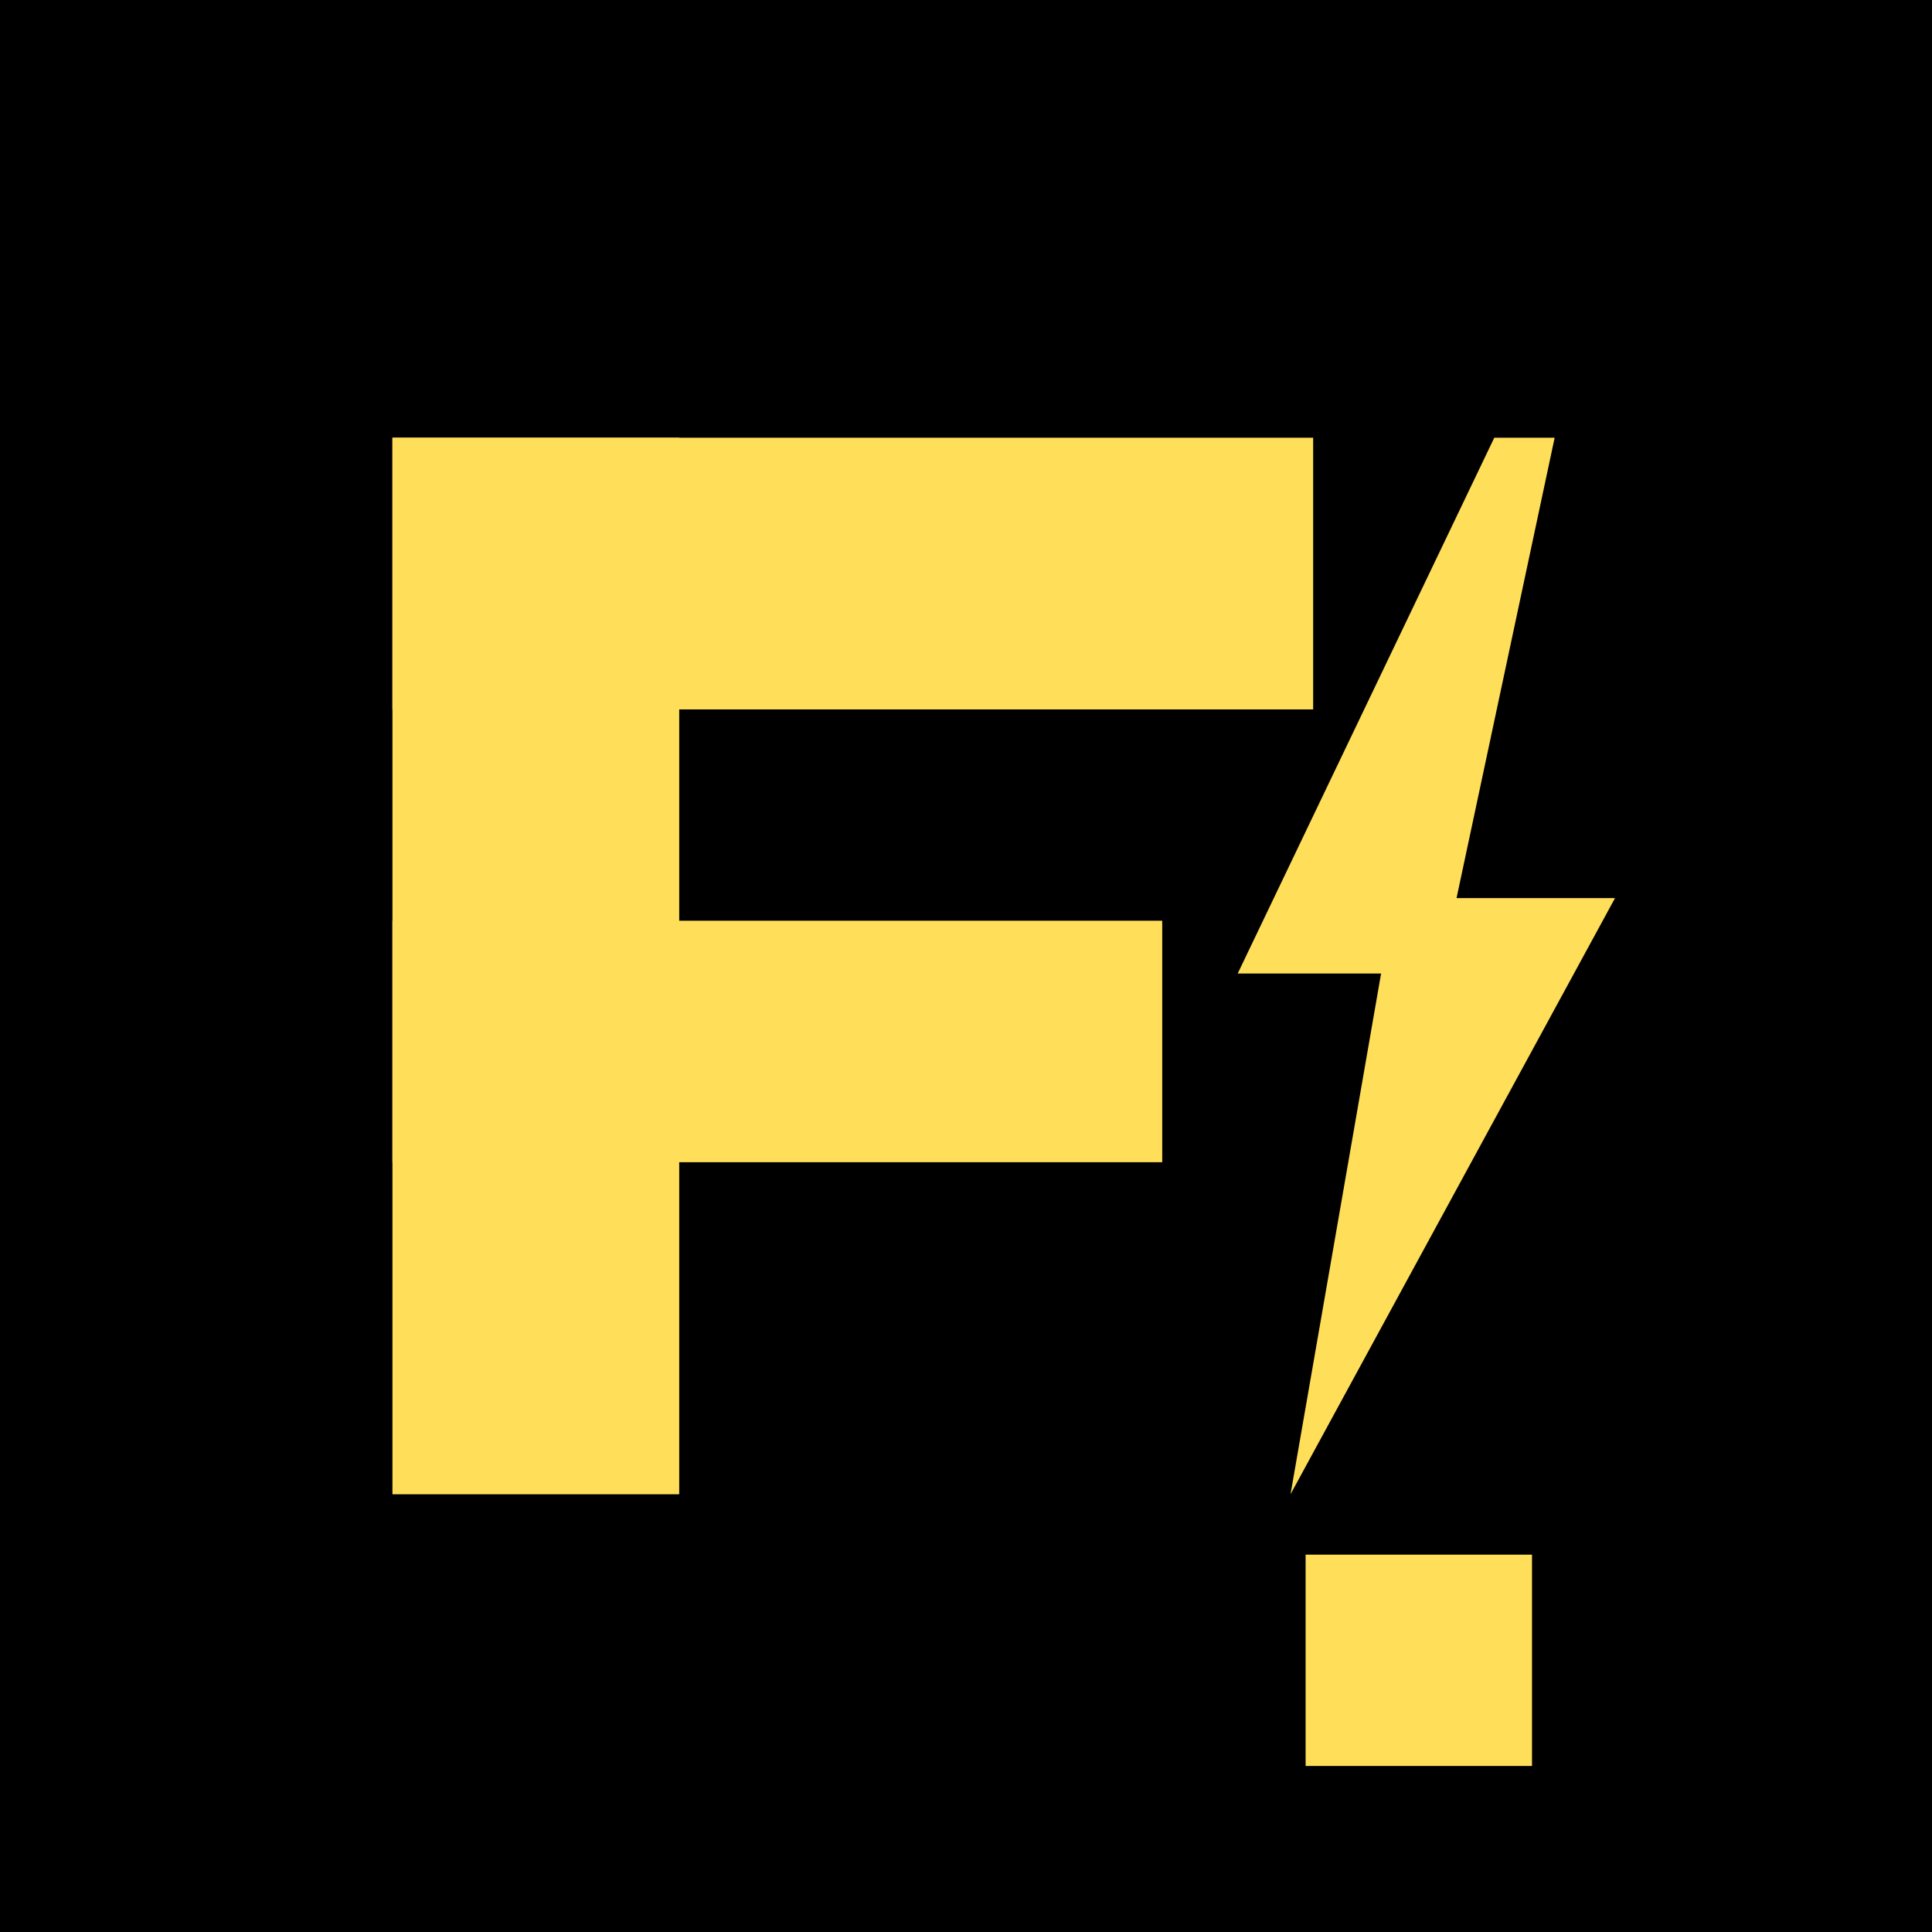
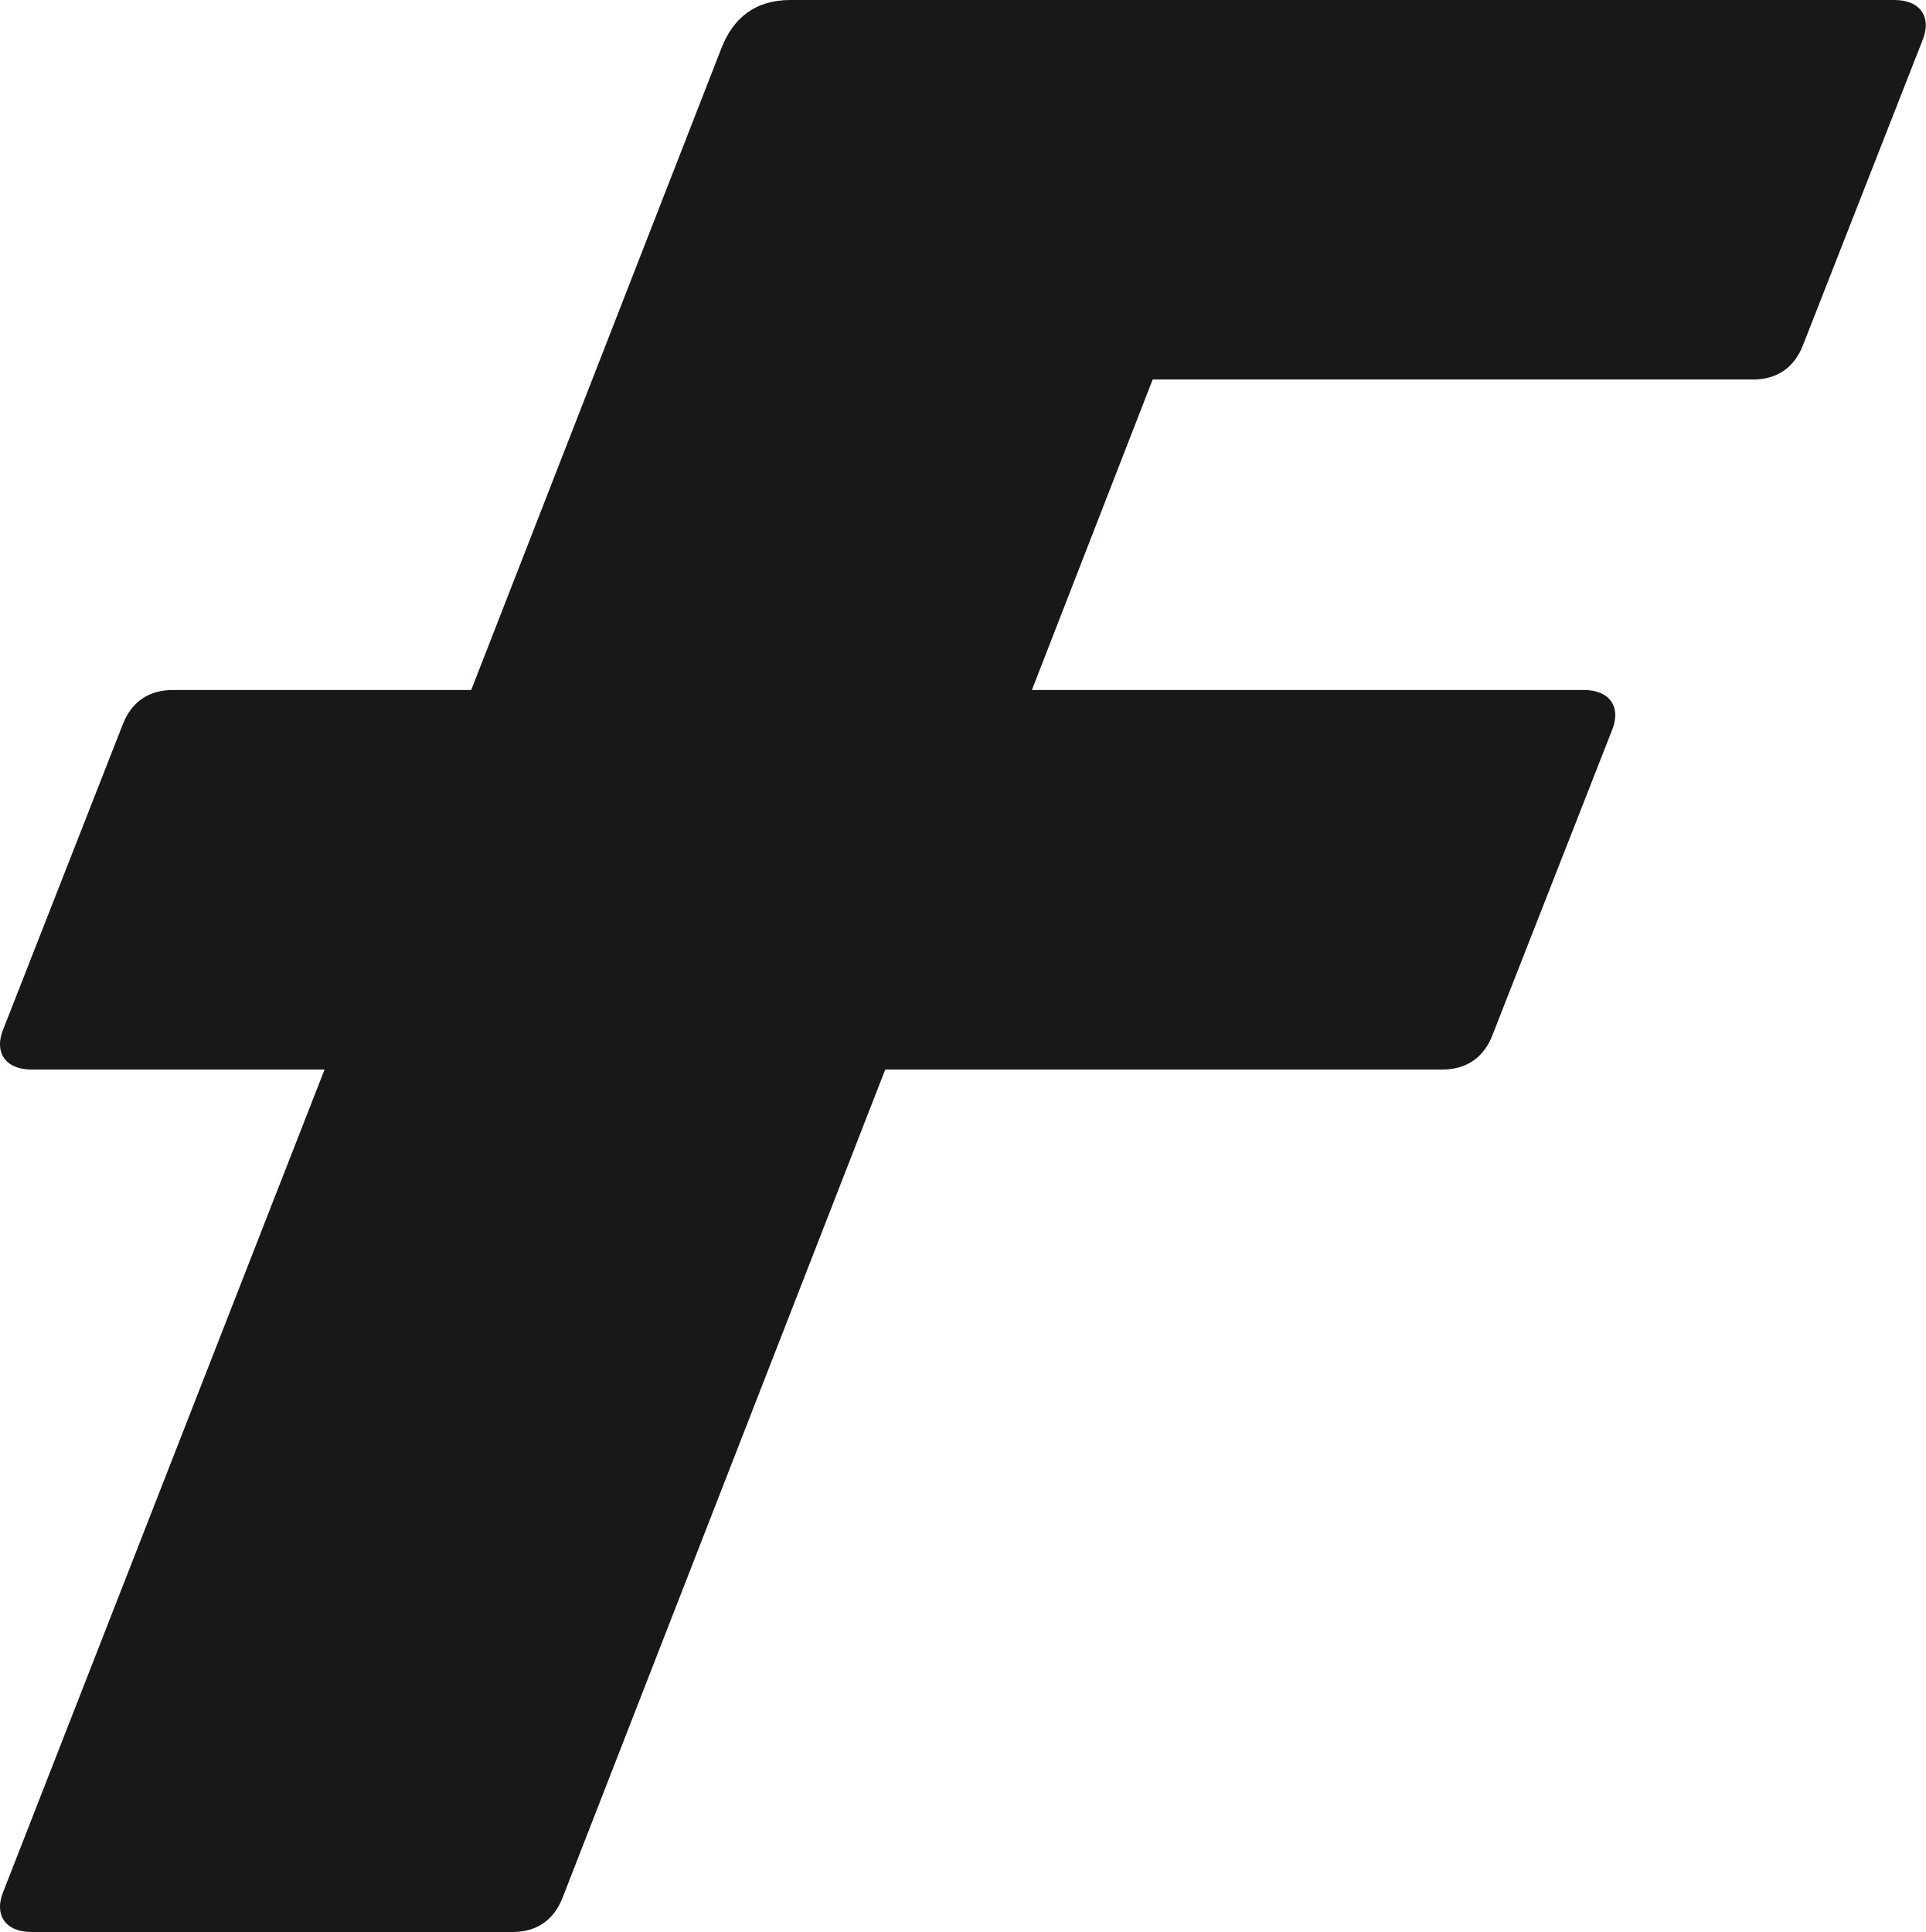
- <svg xmlns="http://www.w3.org/2000/svg" viewBox="0 0 512 512" role="img" aria-label="FLASH! logo">
-   <rect width="512" height="512" fill="#000000" />
-   <g fill="#FFDE59">
-     <rect x="104" y="116" width="76" height="280" />
-     <rect x="104" y="116" width="244" height="72" />
-     <rect x="104" y="244" width="204" height="64" />
-     <polygon points="396,116 328,258 366,258 342,396 428,238 386,238 412,116" />
-     <rect x="346" y="412" width="60" height="56" />
+ <svg xmlns="http://www.w3.org/2000/svg" preserveAspectRatio="none" overflow="visible" style="display: block;" width="73.256" height="73.5" viewBox="0 0 73.256 73.5" fill="none">
+   <g id="flash-symbol">
+     <path id="Vector" d="M30.066 0H72.066C73.05 0 73.509 0.656 73.116 1.575L68.588 13.125C68.259 13.978 67.603 14.438 66.684 14.438H43.847L39.253 26.25H60.253C61.237 26.25 61.697 26.906 61.303 27.825L56.775 39.375C56.447 40.228 55.791 40.688 54.872 40.688H33.675L21.403 72.188C21.075 73.041 20.419 73.5 19.5 73.5H1.191C0.206 73.5 -0.253 72.844 0.141 71.925L12.347 40.688H1.191C0.206 40.688 -0.253 40.031 0.141 39.112L4.669 27.562C4.997 26.709 5.653 26.25 6.572 26.25H17.925L27.441 1.837C27.9 0.656 28.753 0 30.066 0Z" fill="#171916" />
  </g>
</svg>
